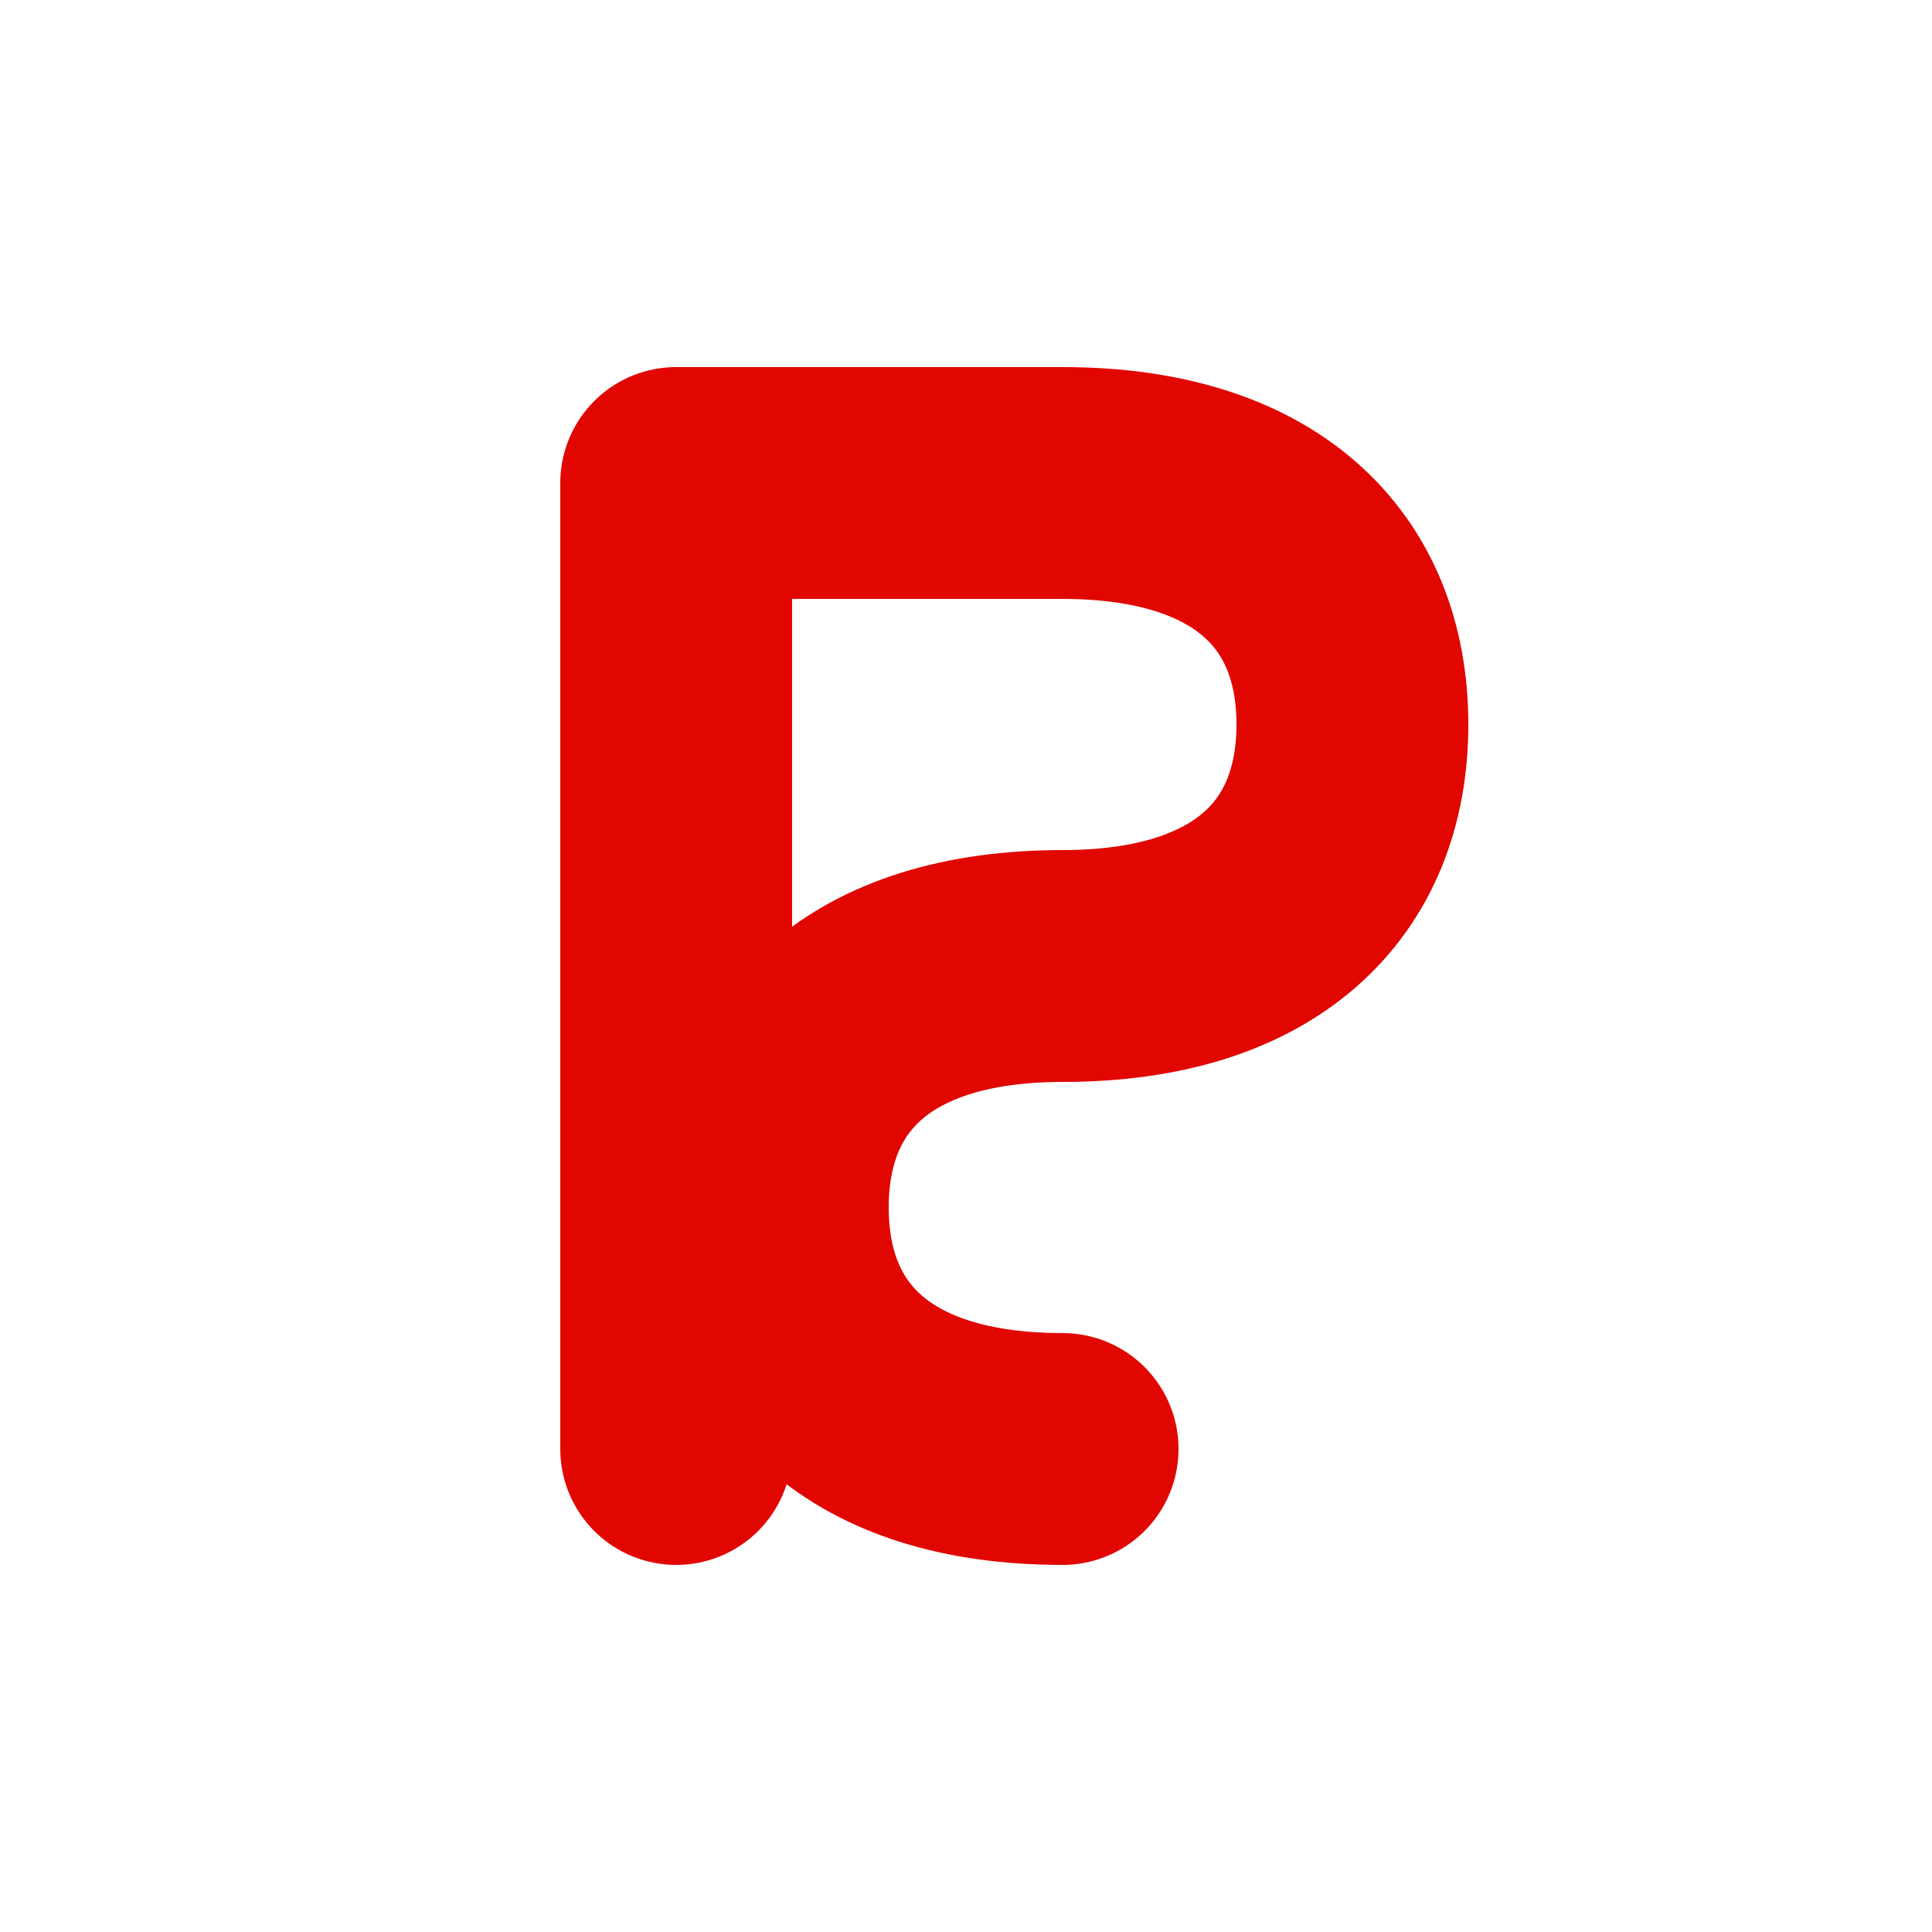
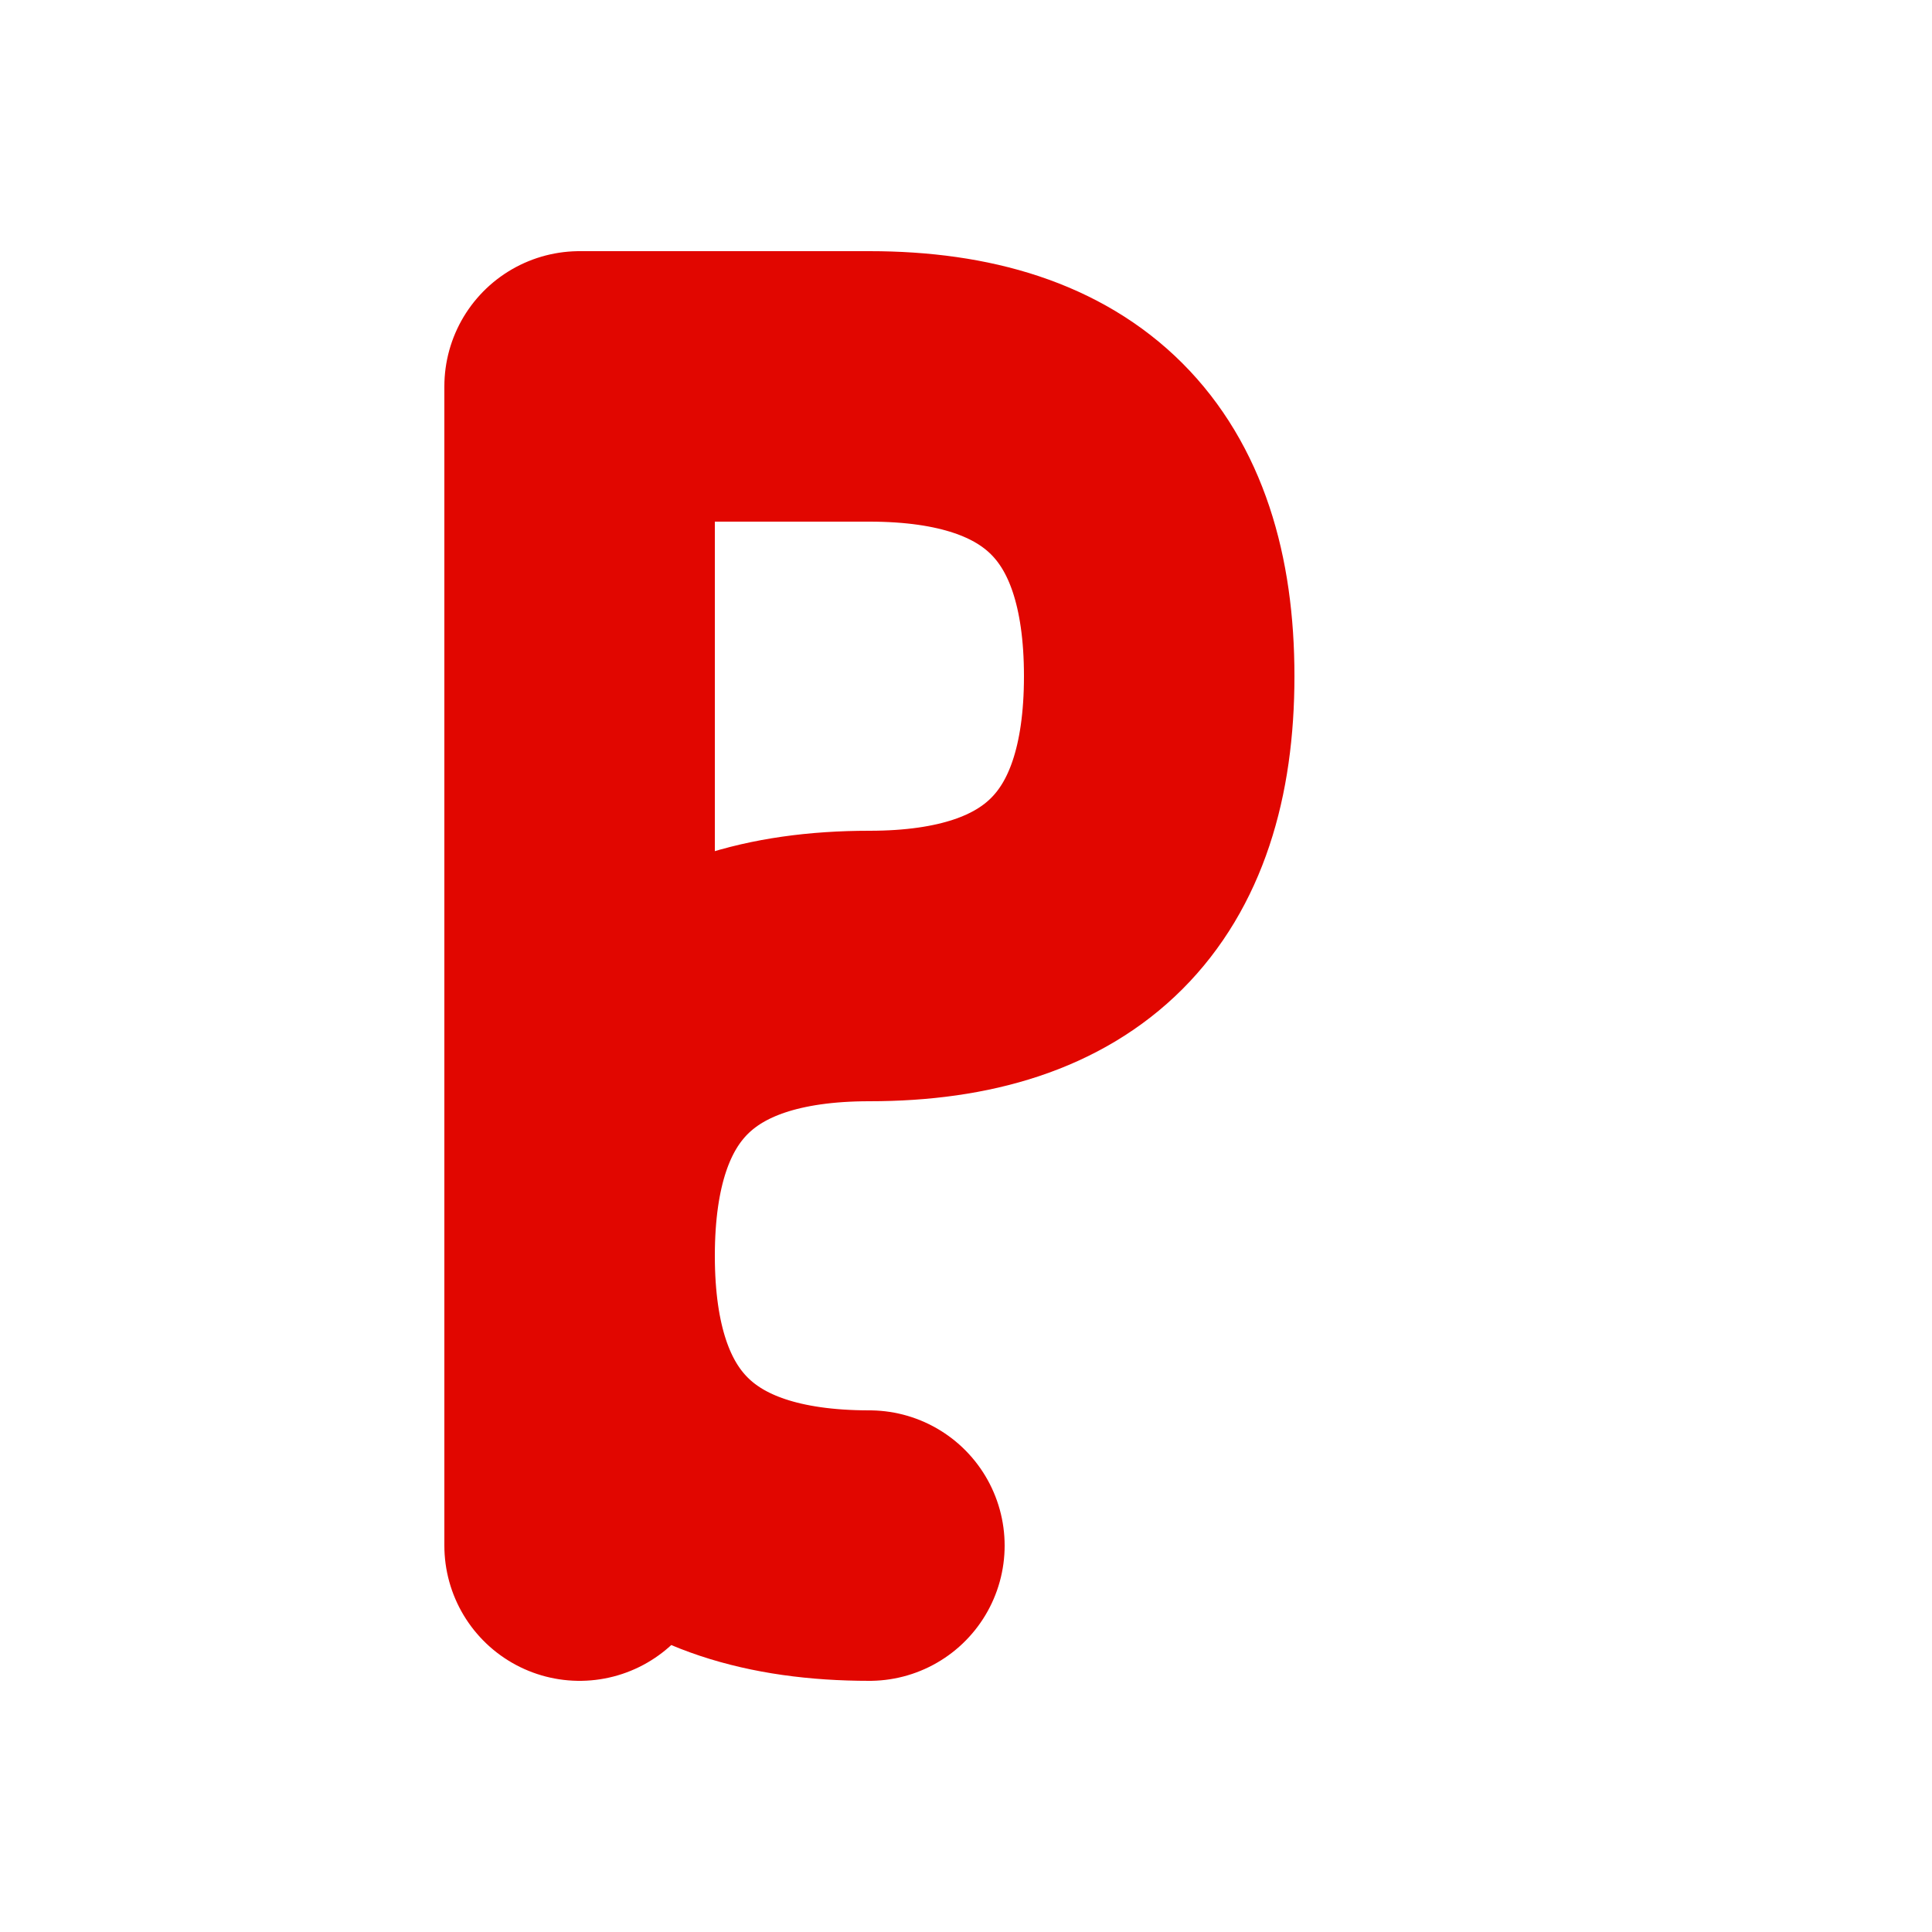
<svg xmlns="http://www.w3.org/2000/svg" width="100" height="100" viewBox="0 0 100 100" fill="none">
-   <path d="M35 25V75M35 25H55C65 25 70 30 70 37.5C70 45 65 50 55 50C45 50 40 55 40 62.5C40 70 45 75 55 75" stroke="#E10600" stroke-width="12" stroke-linecap="round" stroke-linejoin="round" />
+   <path d="M30 20V80M30 20H45C55 20 60 25 60 35C60 45 55 50 45 50C35 50 30 55 30 65C30 75 35 80 45 80" stroke="#E10600" stroke-width="14" stroke-linecap="round" stroke-linejoin="round" />
</svg>
